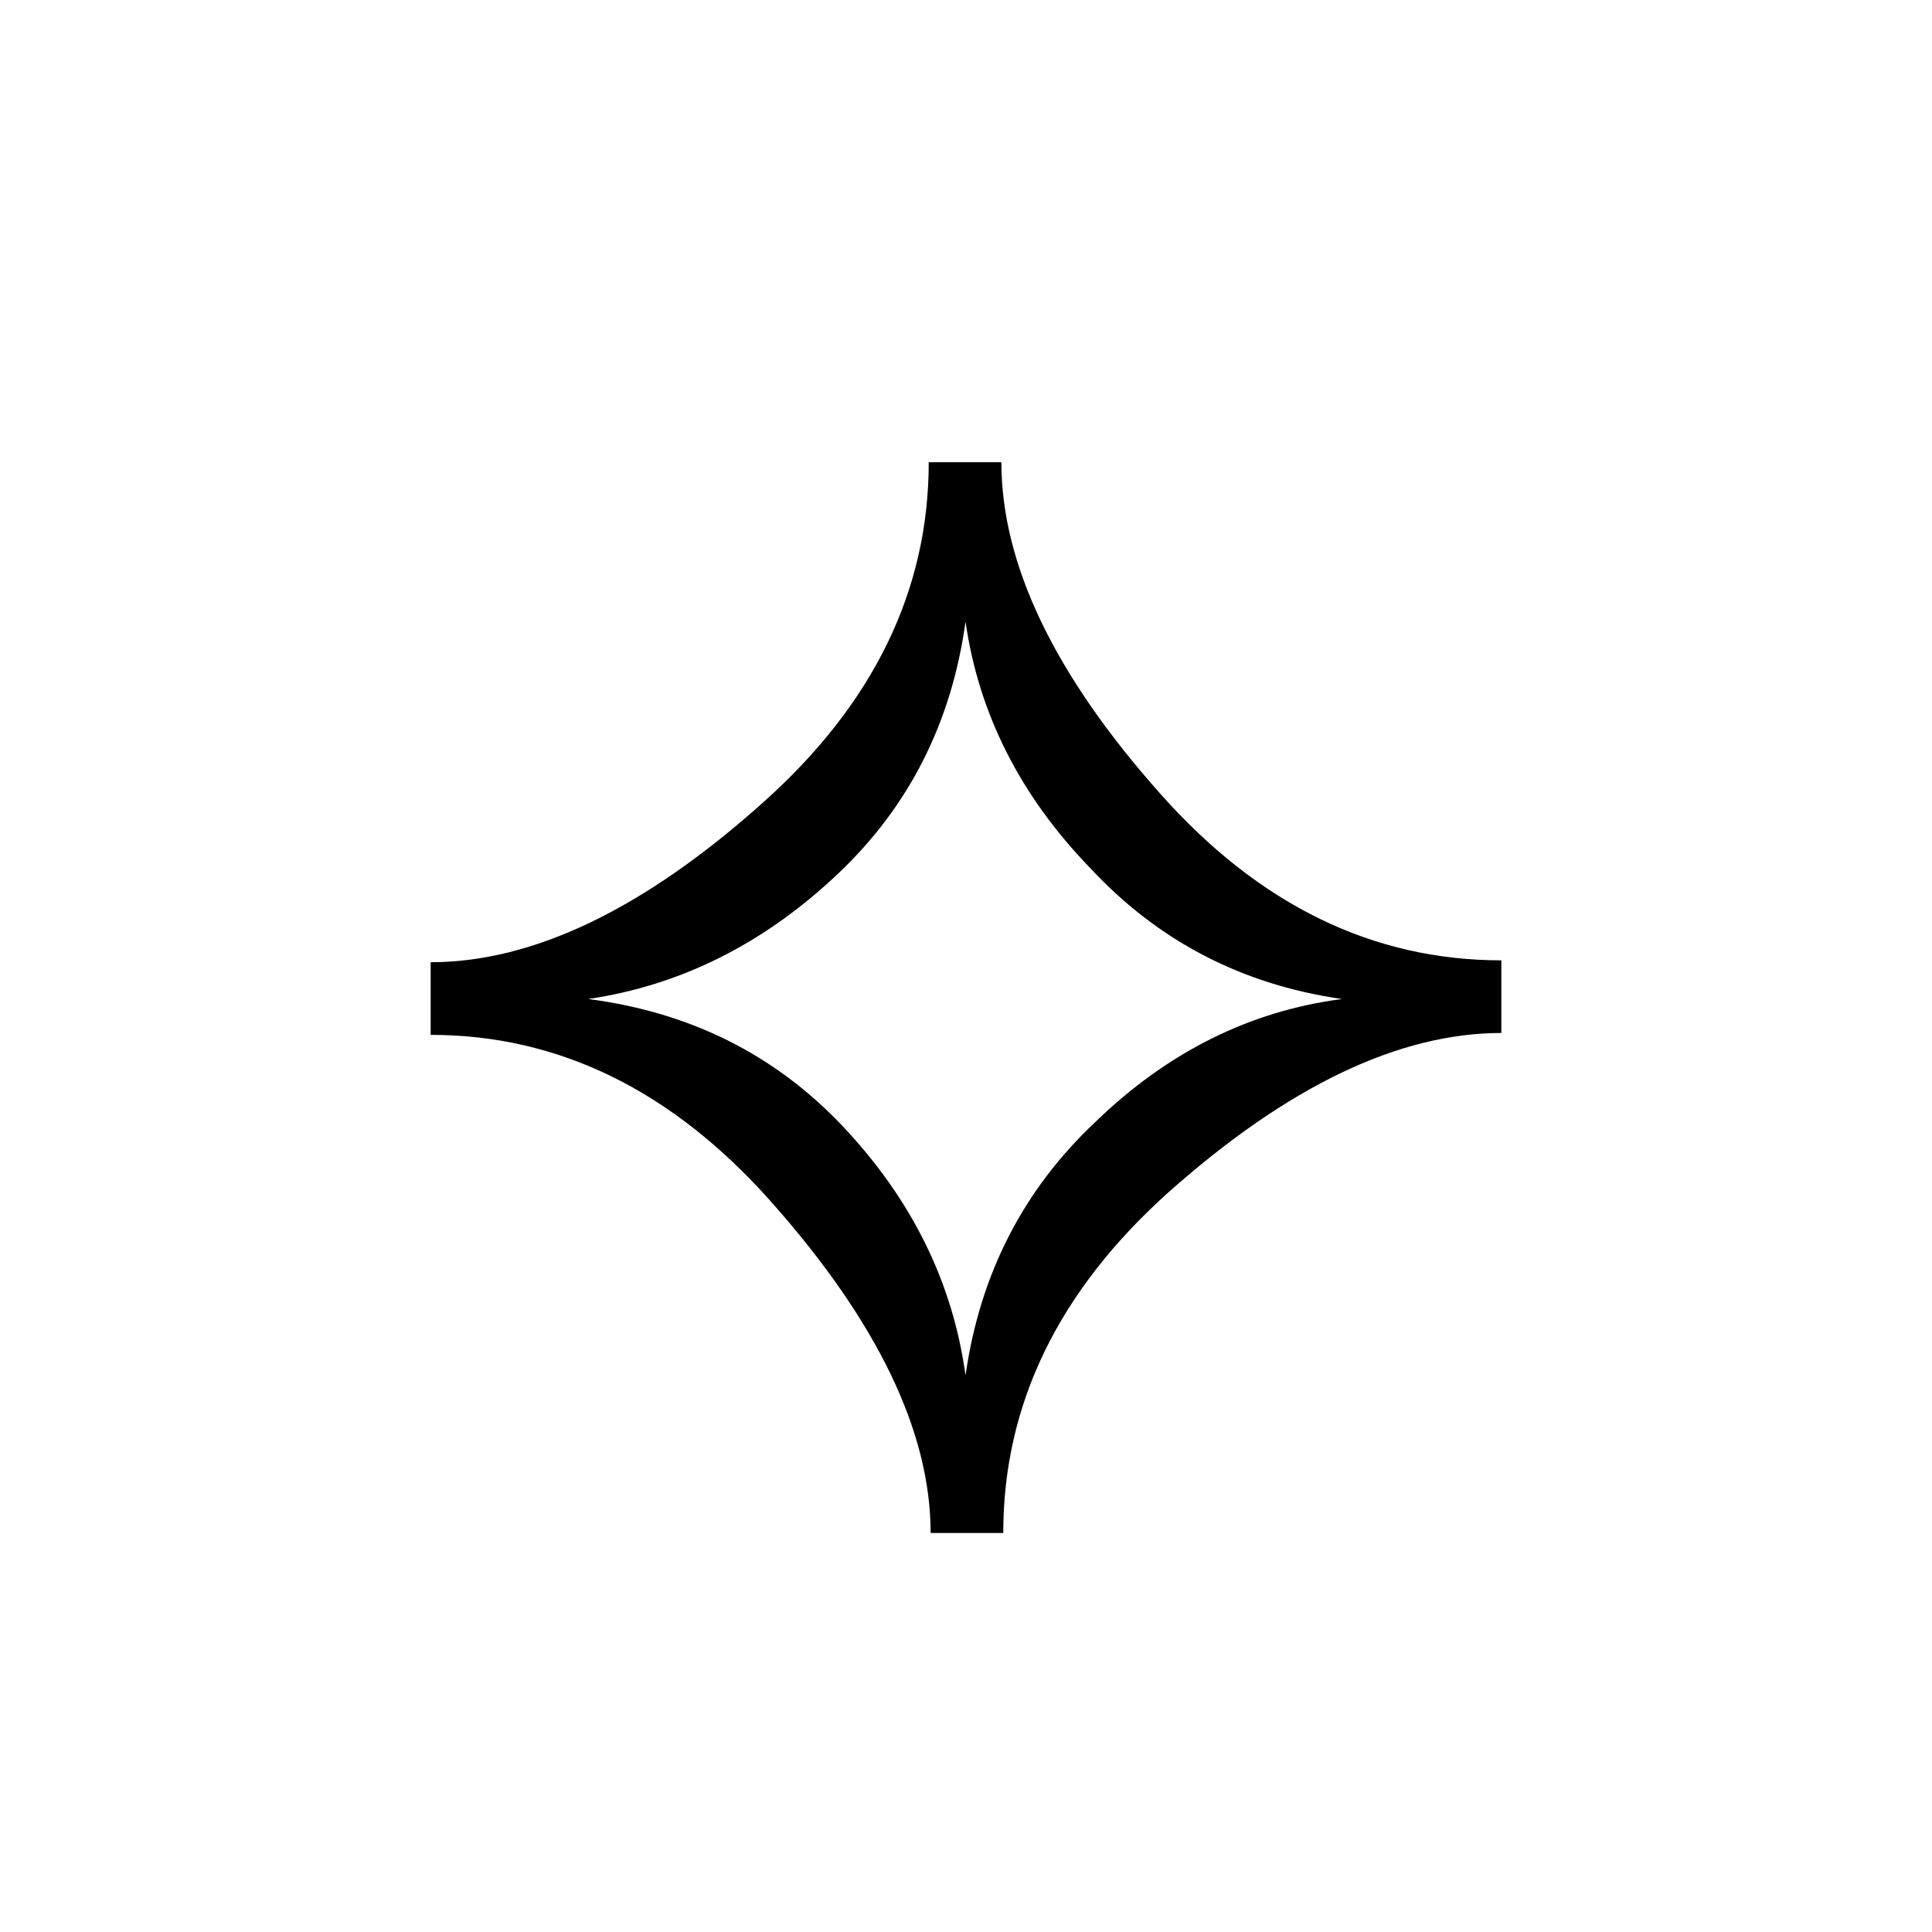
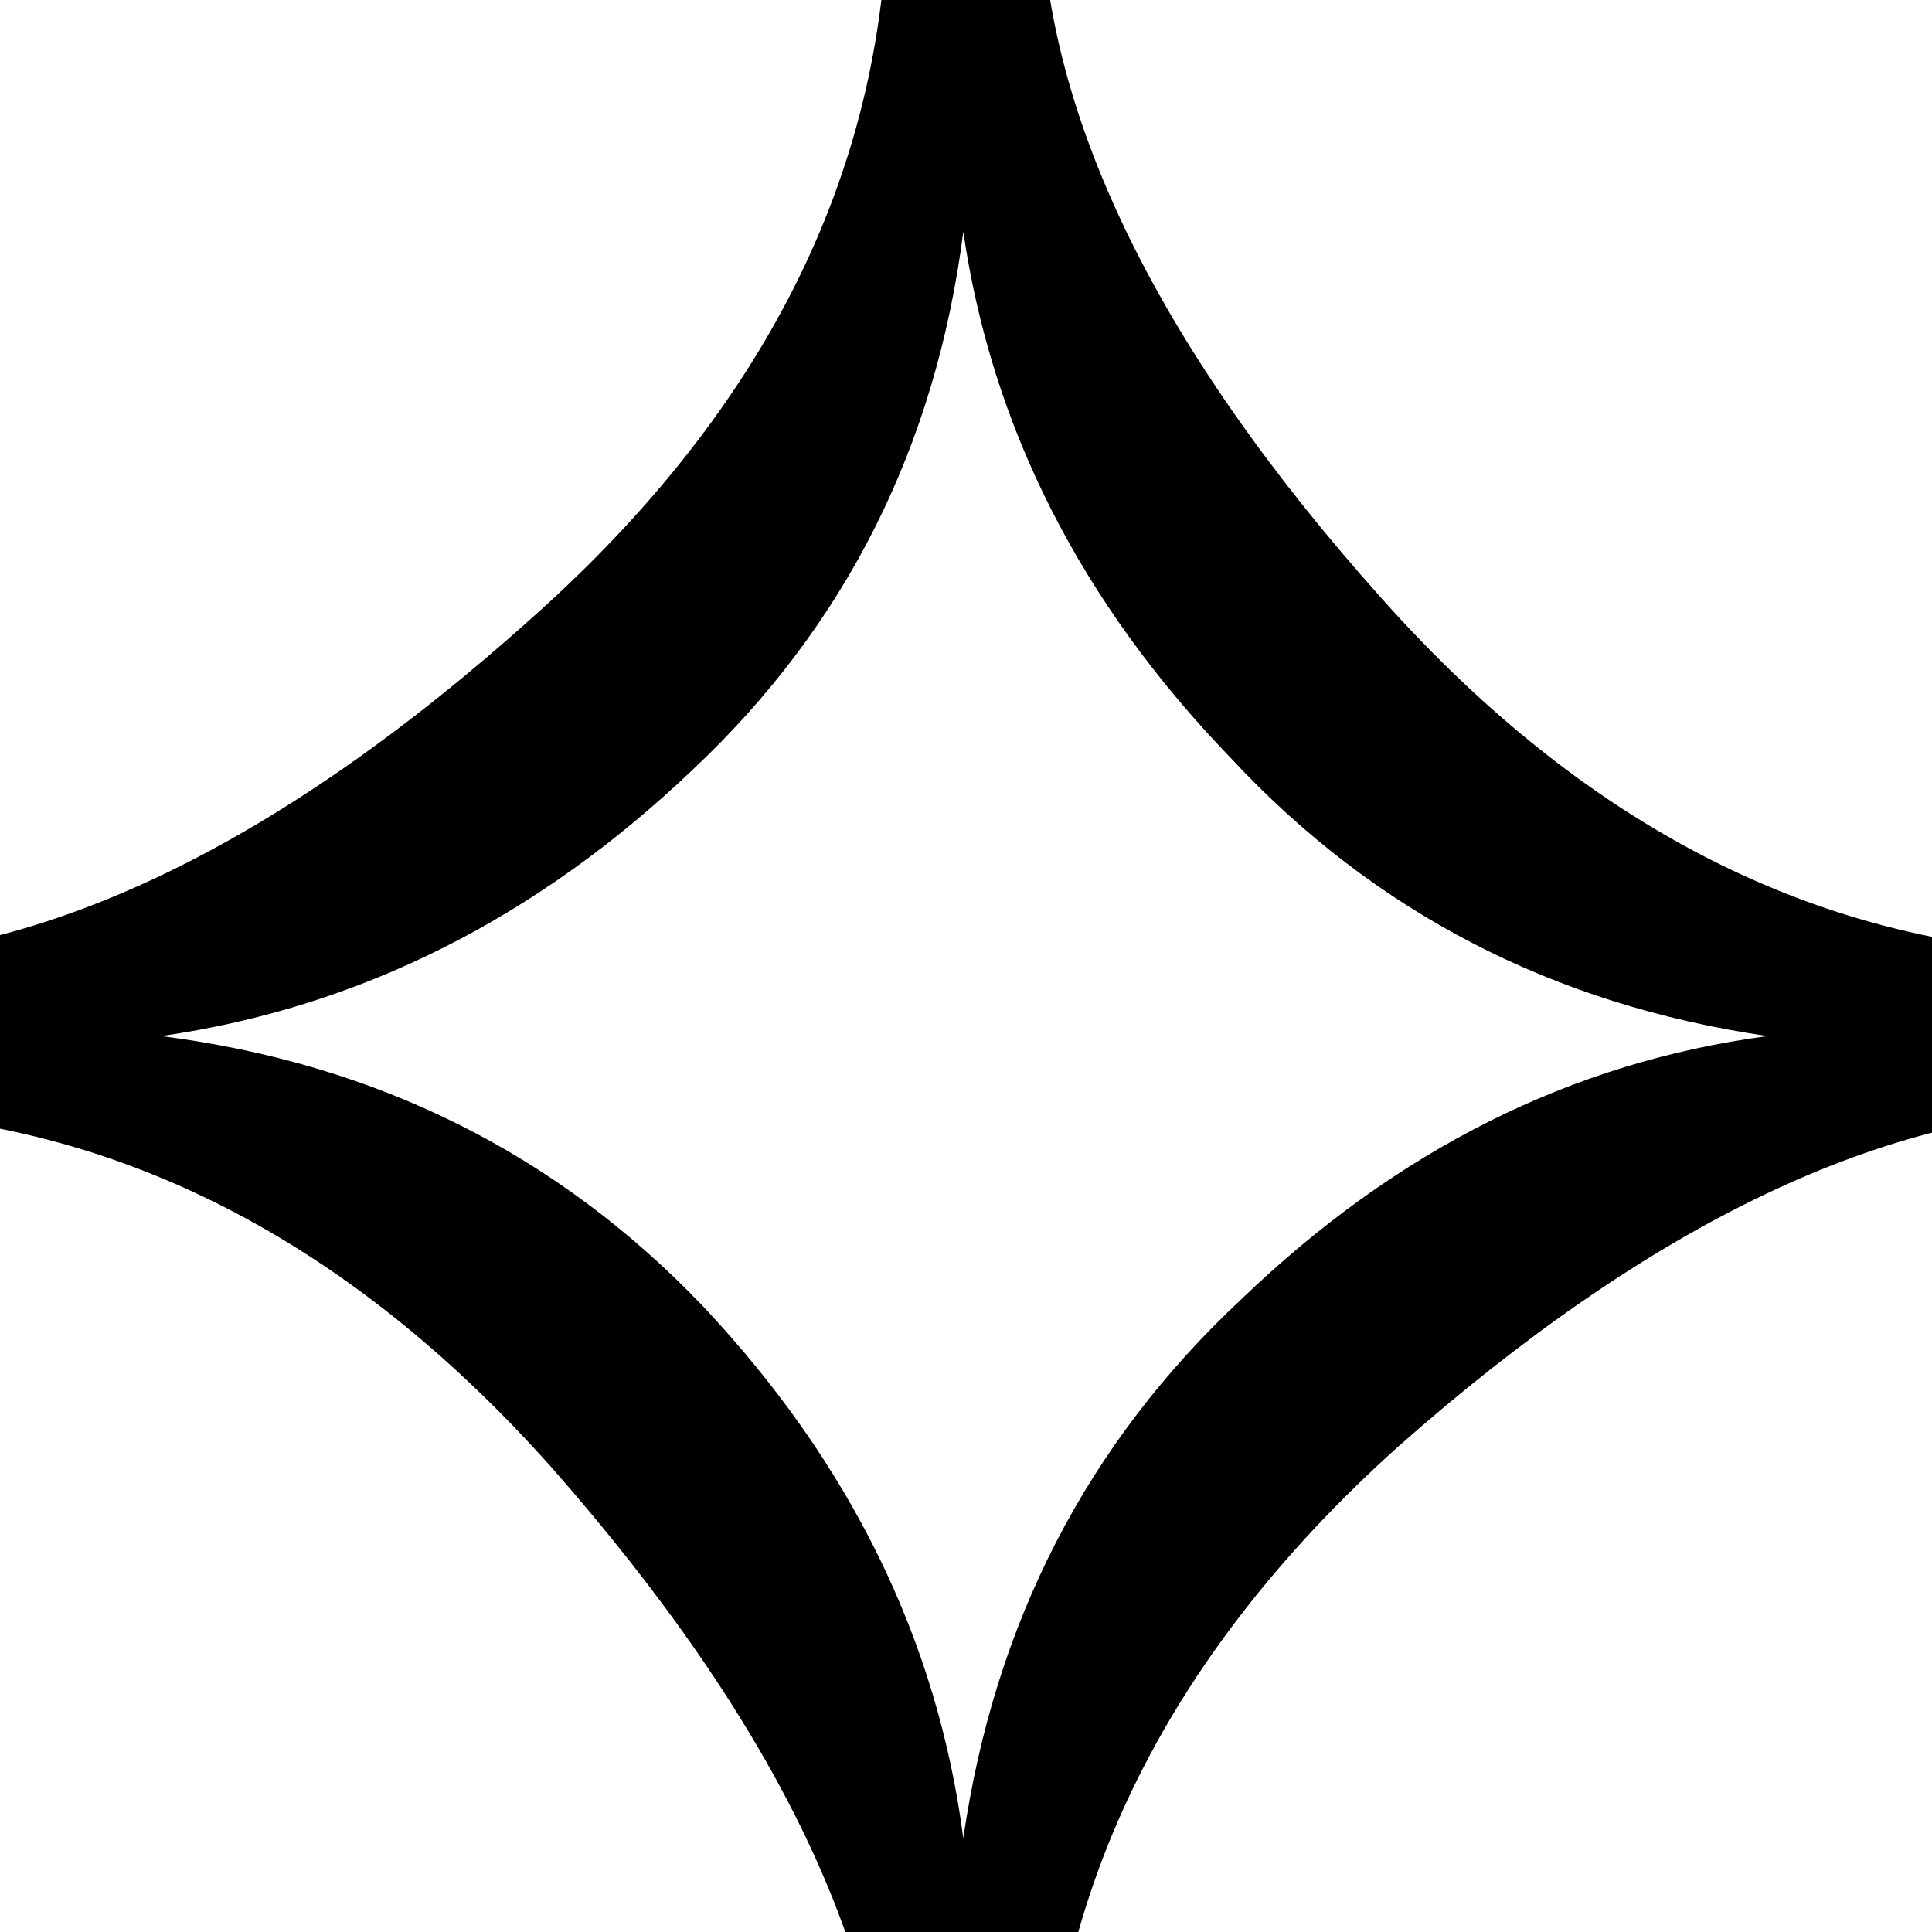
- <svg xmlns="http://www.w3.org/2000/svg" width="32" height="32" viewBox="0 0 32 32">
-   <text x="16" y="16" dominant-baseline="central" text-anchor="middle" font-size="30" fill="#000" font-family="system-ui, 'Segoe UI Symbol', 'Apple Symbols', sans-serif">⟡</text>
+ <svg xmlns="http://www.w3.org/2000/svg" width="32" height="32" viewBox="9 9 14 14">
+   <text x="16" y="16" dominant-baseline="central" text-anchor="middle" font-size="28" fill="#000" font-family="system-ui, 'Segoe UI Symbol', 'Apple Symbols', sans-serif">⟡</text>
</svg>
